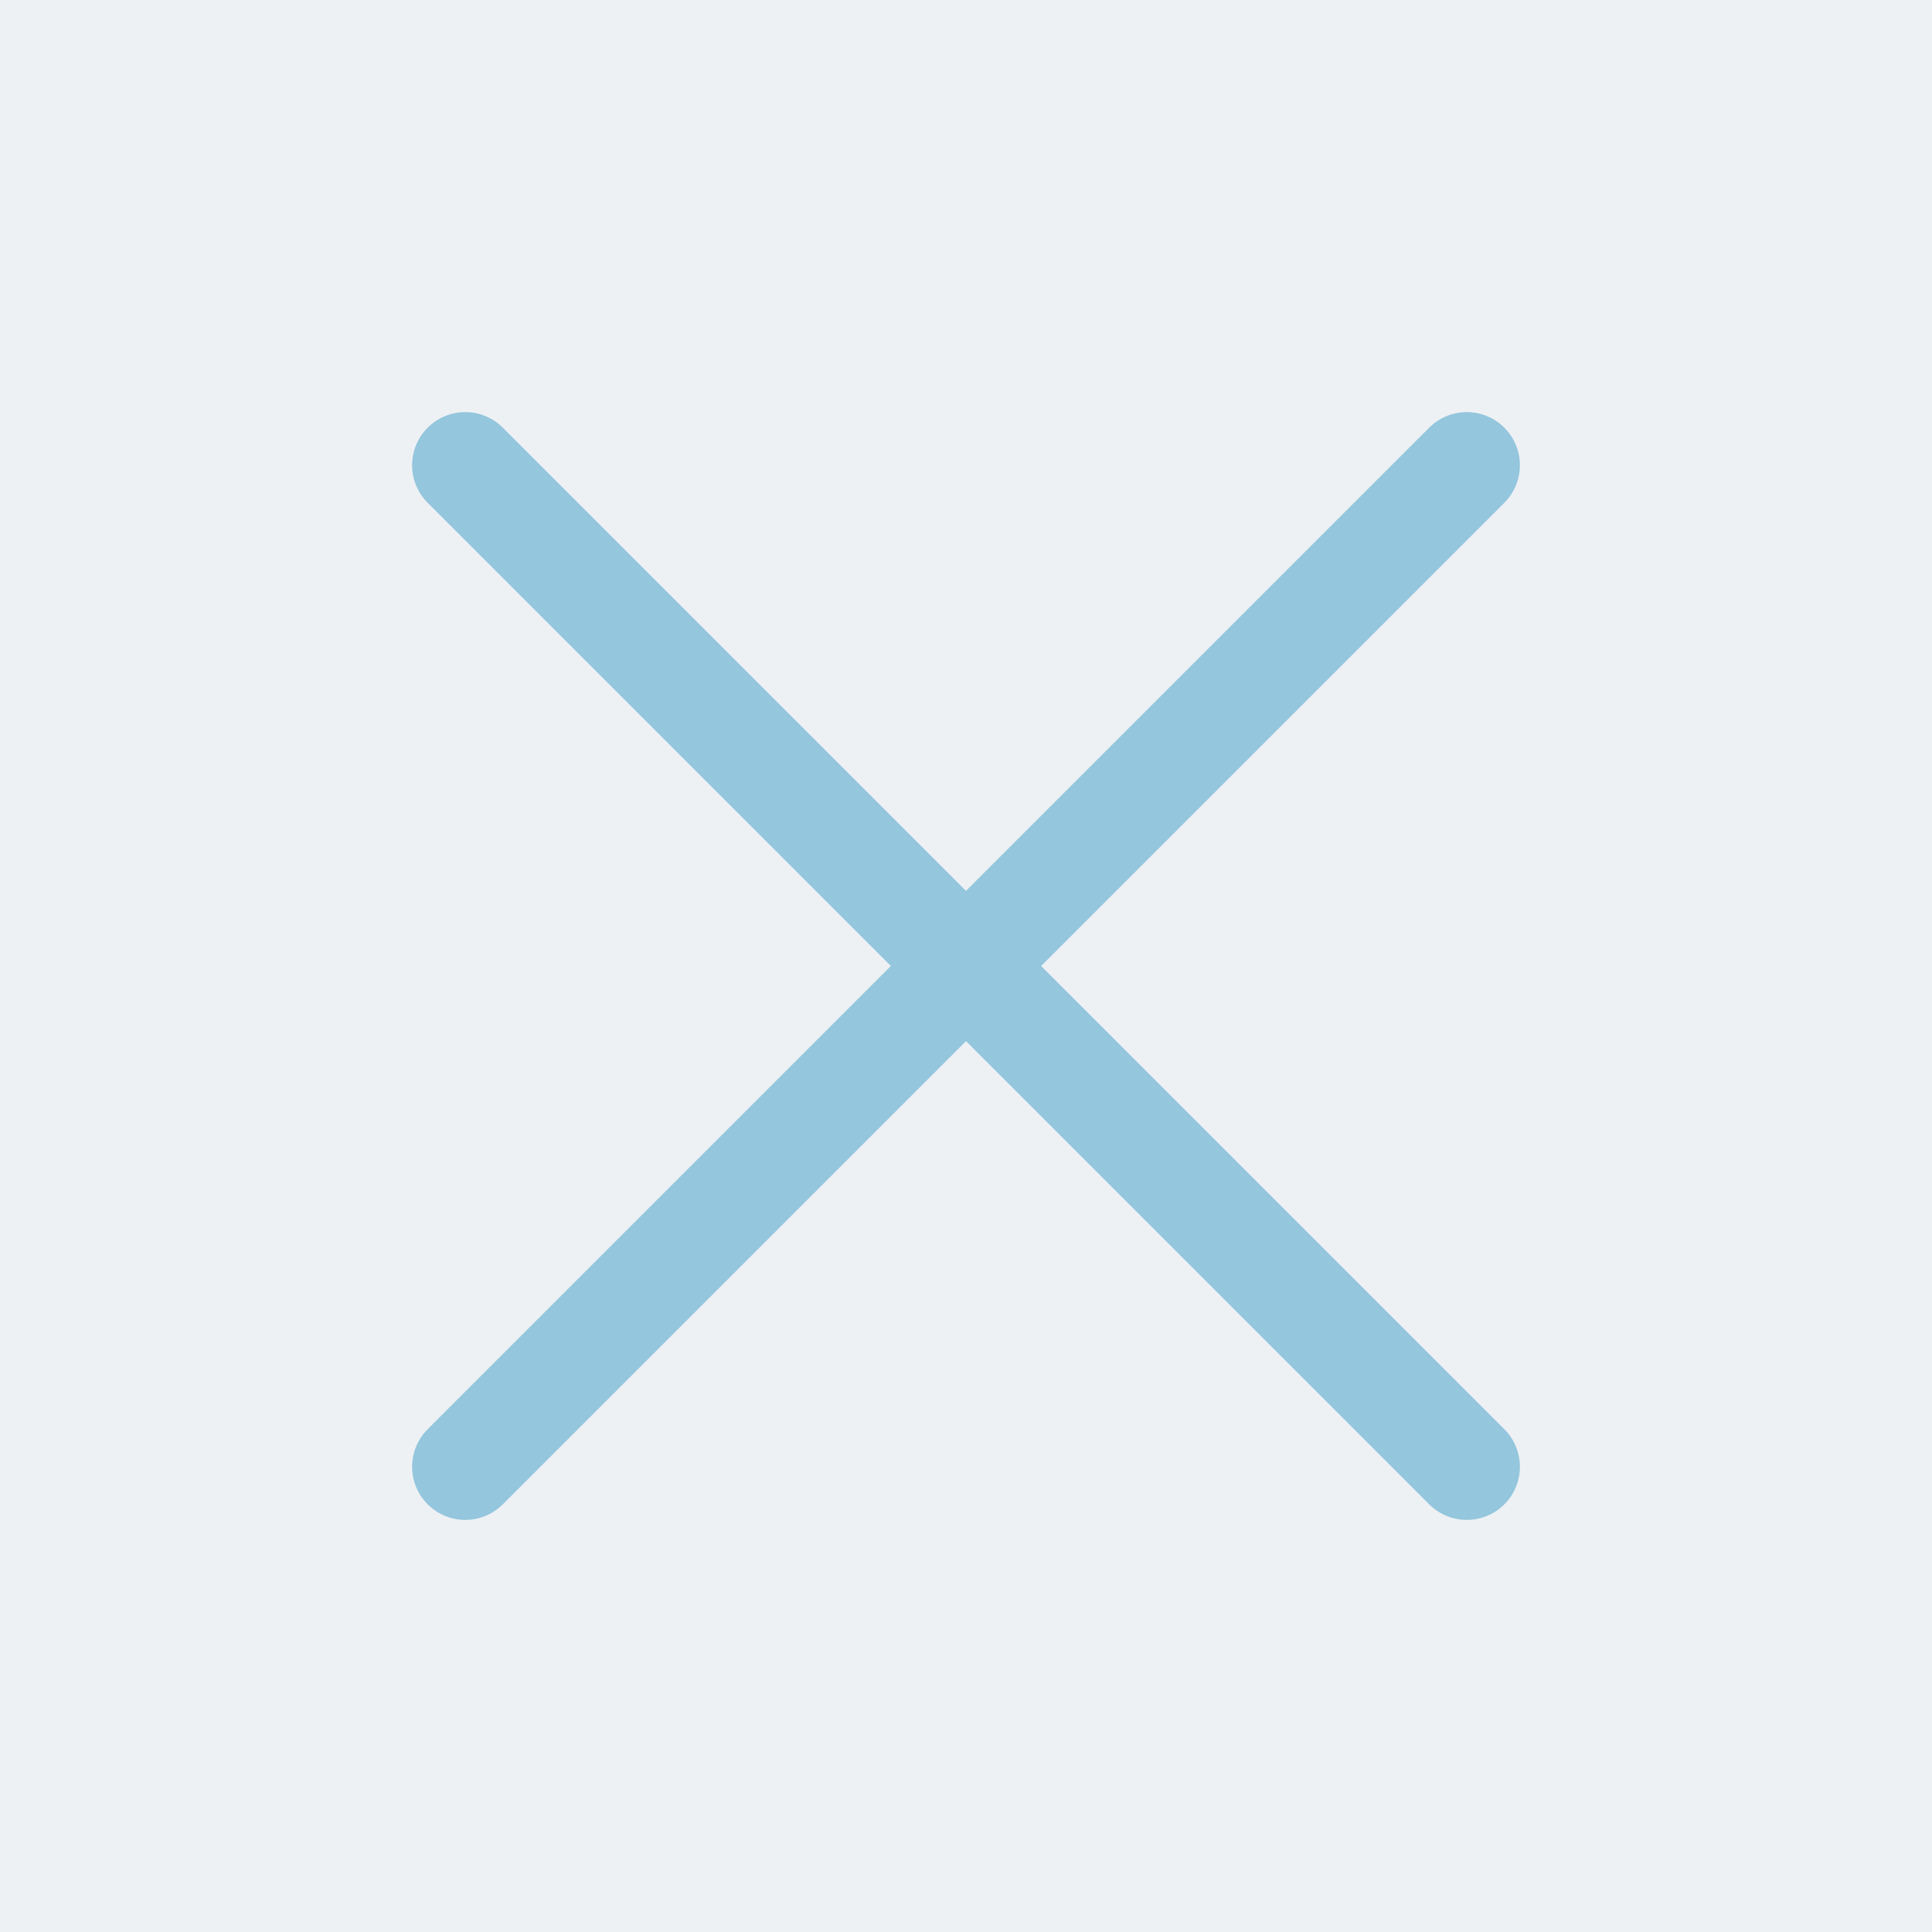
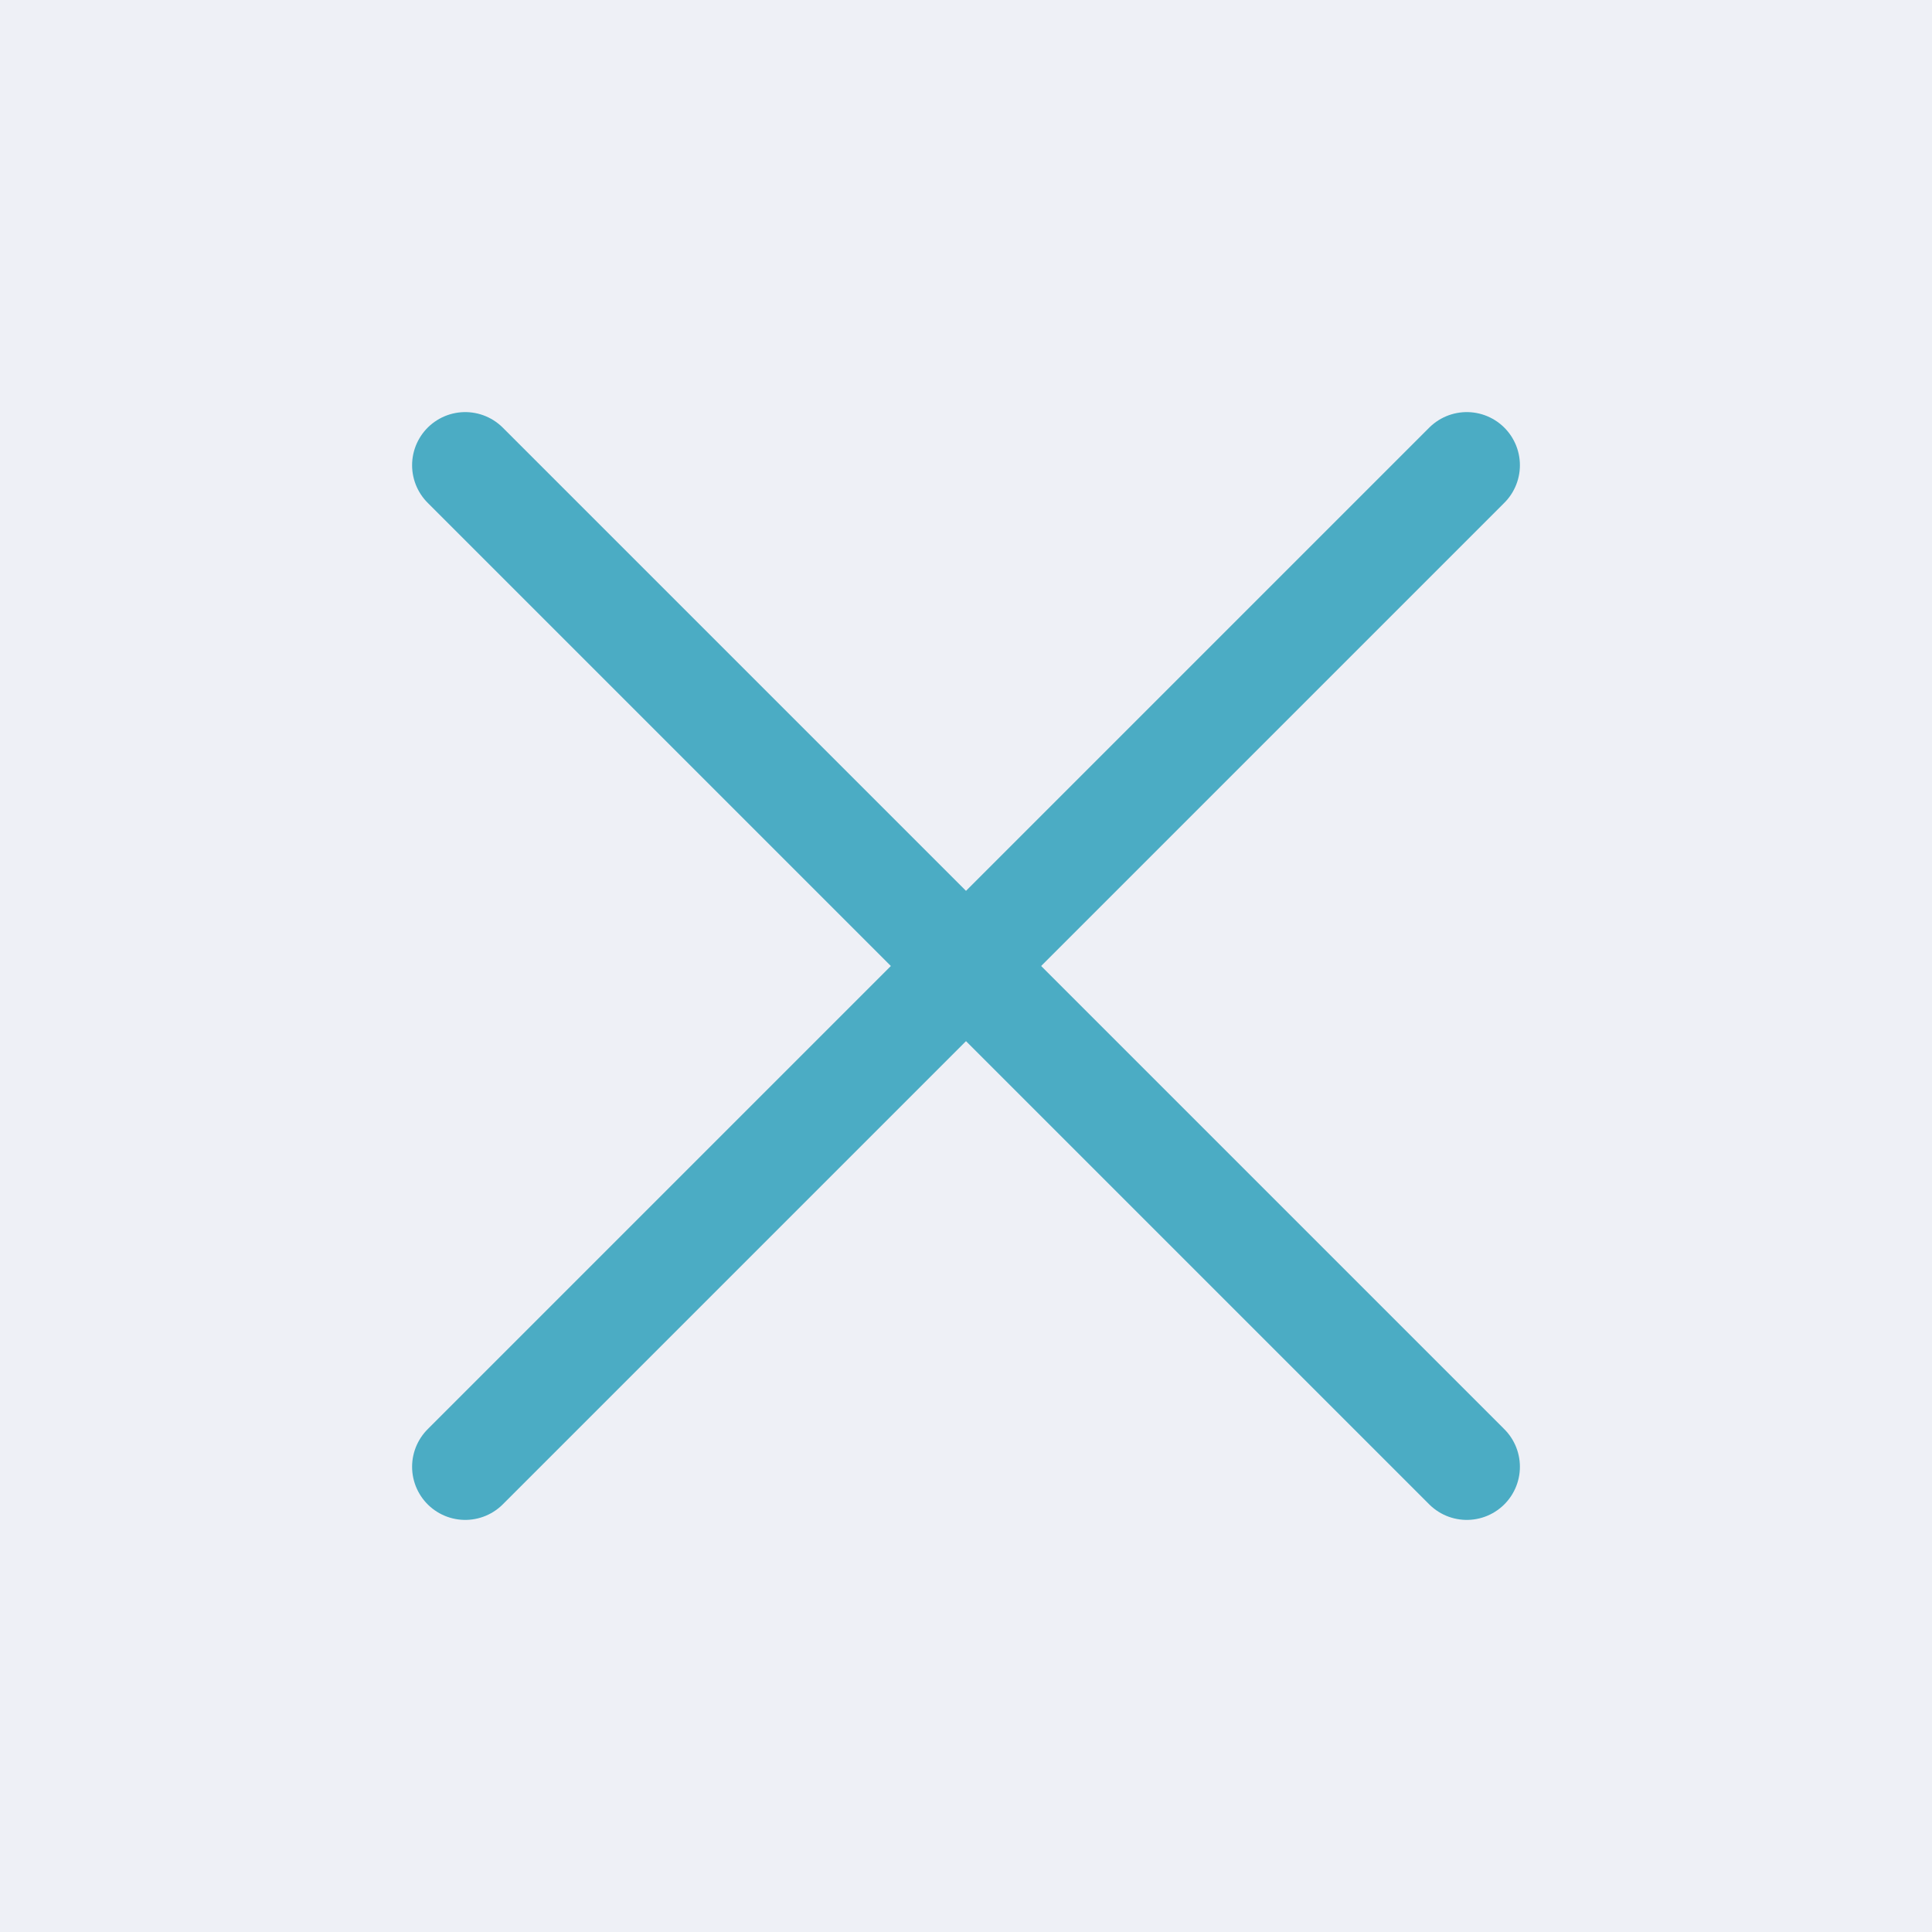
<svg xmlns="http://www.w3.org/2000/svg" width="1024" height="1024" viewBox="0 0 1024 1024">
  <defs />
-   <rect x="0" y="0" width="1024" height="1024" transform="matrix(1 0 0 1 0 0)" fill="#eef1f4" />
-   <path d="M246.579 246.579L777.421 777.421" transform="matrix(1 0 0 1 0 0)" fill="none" stroke="#94c6dd" stroke-width="56.32" stroke-linecap="round" stroke-linejoin="round" />
-   <path d="M777.421 246.579L246.579 777.421" transform="matrix(1 0 0 1 0 0)" fill="none" stroke="#94c6dd" stroke-width="56.32" stroke-linecap="round" stroke-linejoin="round" />
+   <rect x="0" y="0" width="1024" height="1024" transform="matrix(1 0 0 1 0 0)" fill="#eef0f6" />
+   <path d="M246.579 246.579L777.421 777.421" transform="matrix(1 0 0 1 0 0)" fill="none" stroke="#4bacc4" stroke-width="56.32" stroke-linecap="round" stroke-linejoin="round" />
+   <path d="M777.421 246.579L246.579 777.421" transform="matrix(1 0 0 1 0 0)" fill="none" stroke="#4bacc4" stroke-width="56.32" stroke-linecap="round" stroke-linejoin="round" />
</svg>
